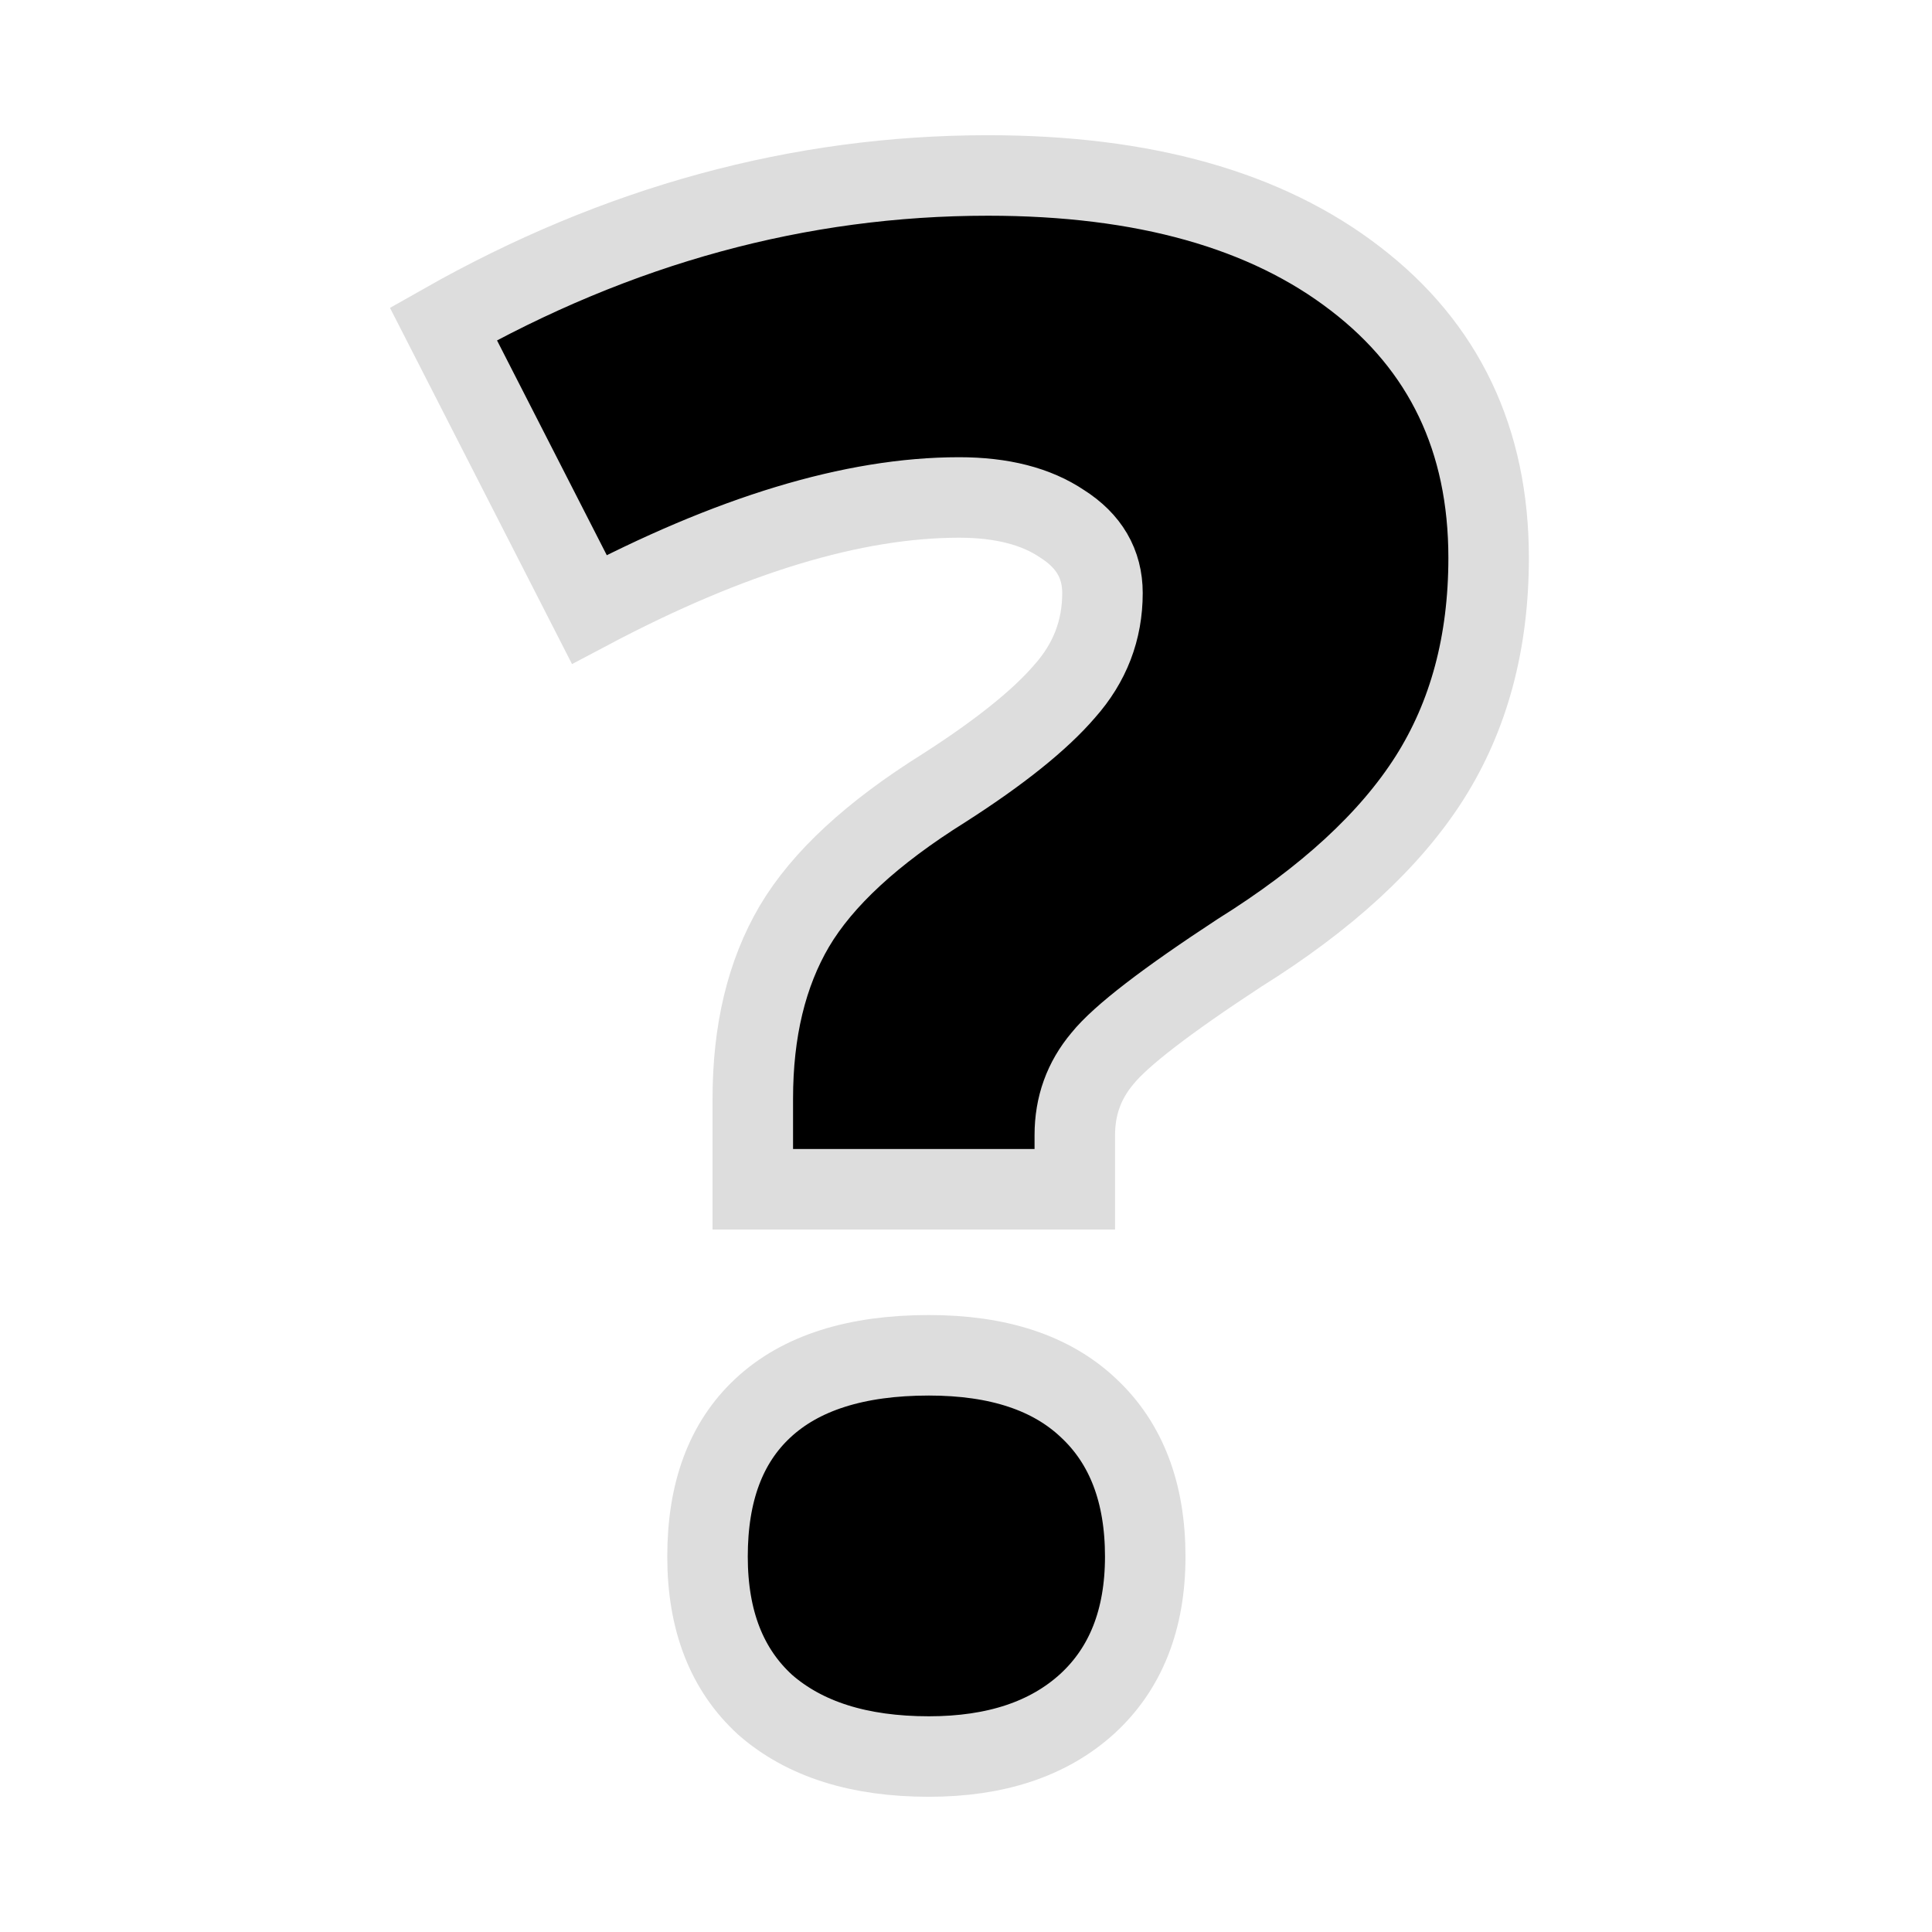
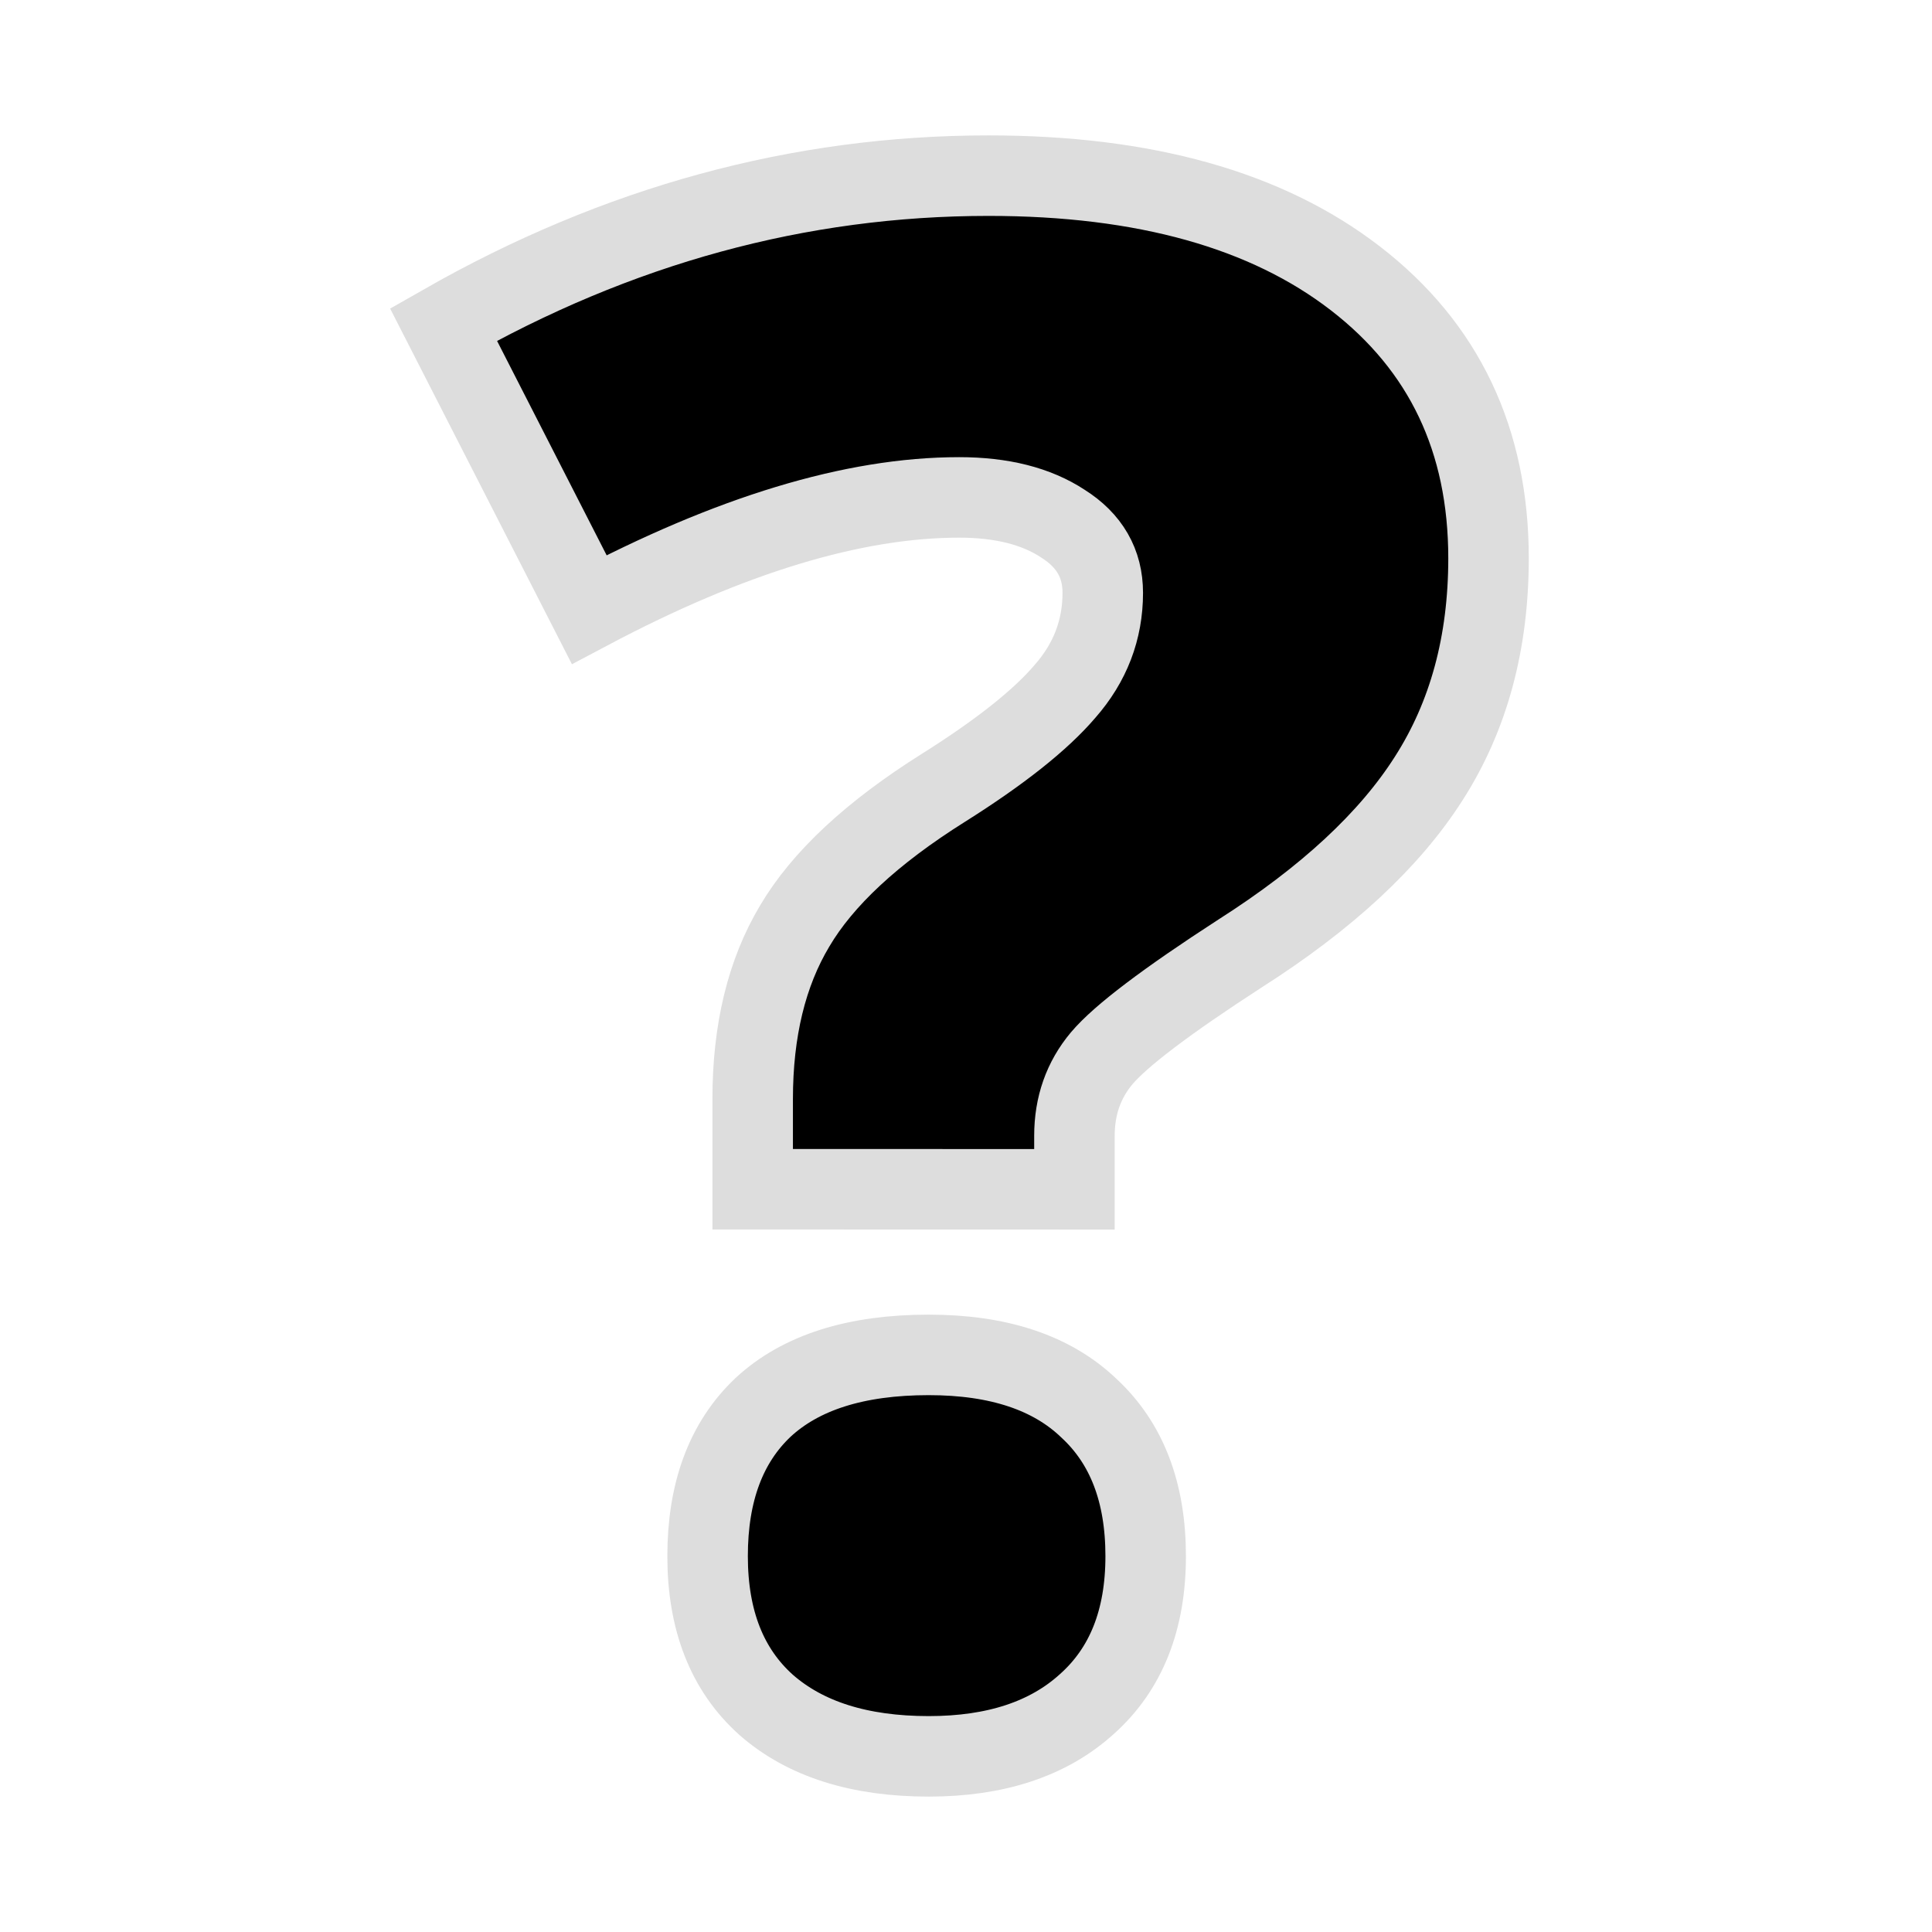
- <svg xmlns="http://www.w3.org/2000/svg" version="1.1" viewBox="0 0 24 24">
-   <text x="5.509" y="21.492" fill="#000000" font-family="'Open Sans'" font-size="26.667px" font-weight="800" letter-spacing="0px" stroke="#dddddd" word-spacing="0px" style="font-variant-caps:normal;font-variant-east-asian:normal;font-variant-ligatures:normal;font-variant-numeric:normal;line-height:125%" xml:space="preserve">
-     <tspan x="5.509" y="21.492" fill="#000000" font-family="'Open Sans'" font-size="26.667px" font-weight="800" stroke="#dddddd" style="font-variant-caps:normal;font-variant-east-asian:normal;font-variant-ligatures:normal;font-variant-numeric:normal">?</tspan>
-   </text>
+ <svg xmlns="http://www.w3.org/2000/svg" id="svg956" viewBox="0 0 24 24" version="1.1">
+   <defs id="defs960" />
+   <g style="font-weight:800;font-size:26.667px;line-height:125%;font-family:'Open Sans';font-variant-ligatures:normal;font-variant-caps:normal;font-variant-numeric:normal;font-variant-east-asian:normal;letter-spacing:0px;word-spacing:0px;fill:#000000;stroke:#dddddd" id="text954" aria-label="?">
+     <path id="path1523" style="font-weight:800;font-size:26.667px;font-family:'Open Sans';font-variant-ligatures:normal;font-variant-caps:normal;font-variant-numeric:normal;font-variant-east-asian:normal;fill:#000000;stroke:#dddddd" d="m 9.35,14.773 v -1.12 q 0,-1.276 0.521,-2.148 0.521,-0.885 1.849,-1.719 1.055,-0.664 1.51,-1.198 0.469,-0.534 0.469,-1.224 0,-0.547 -0.495,-0.859 -0.495,-0.326 -1.289,-0.326 -1.966,0 -4.596,1.393 L 5.509,4.031 q 3.242,-1.849 6.771,-1.849 2.904,0 4.557,1.276 1.654,1.276 1.654,3.477 0,1.576 -0.742,2.734 -0.729,1.146 -2.344,2.175 -1.367,0.885 -1.719,1.302 -0.339,0.404 -0.339,0.964 v 0.664 z M 8.79,19.331 q 0,-1.198 0.69,-1.849 0.703,-0.651 2.057,-0.651 1.302,0 1.992,0.664 0.703,0.651 0.703,1.836 0,1.185 -0.729,1.836 -0.716,0.651 -1.966,0.651 -1.289,0 -2.018,-0.638 -0.729,-0.651 -0.729,-1.849 z" />
+   </g>
</svg>
